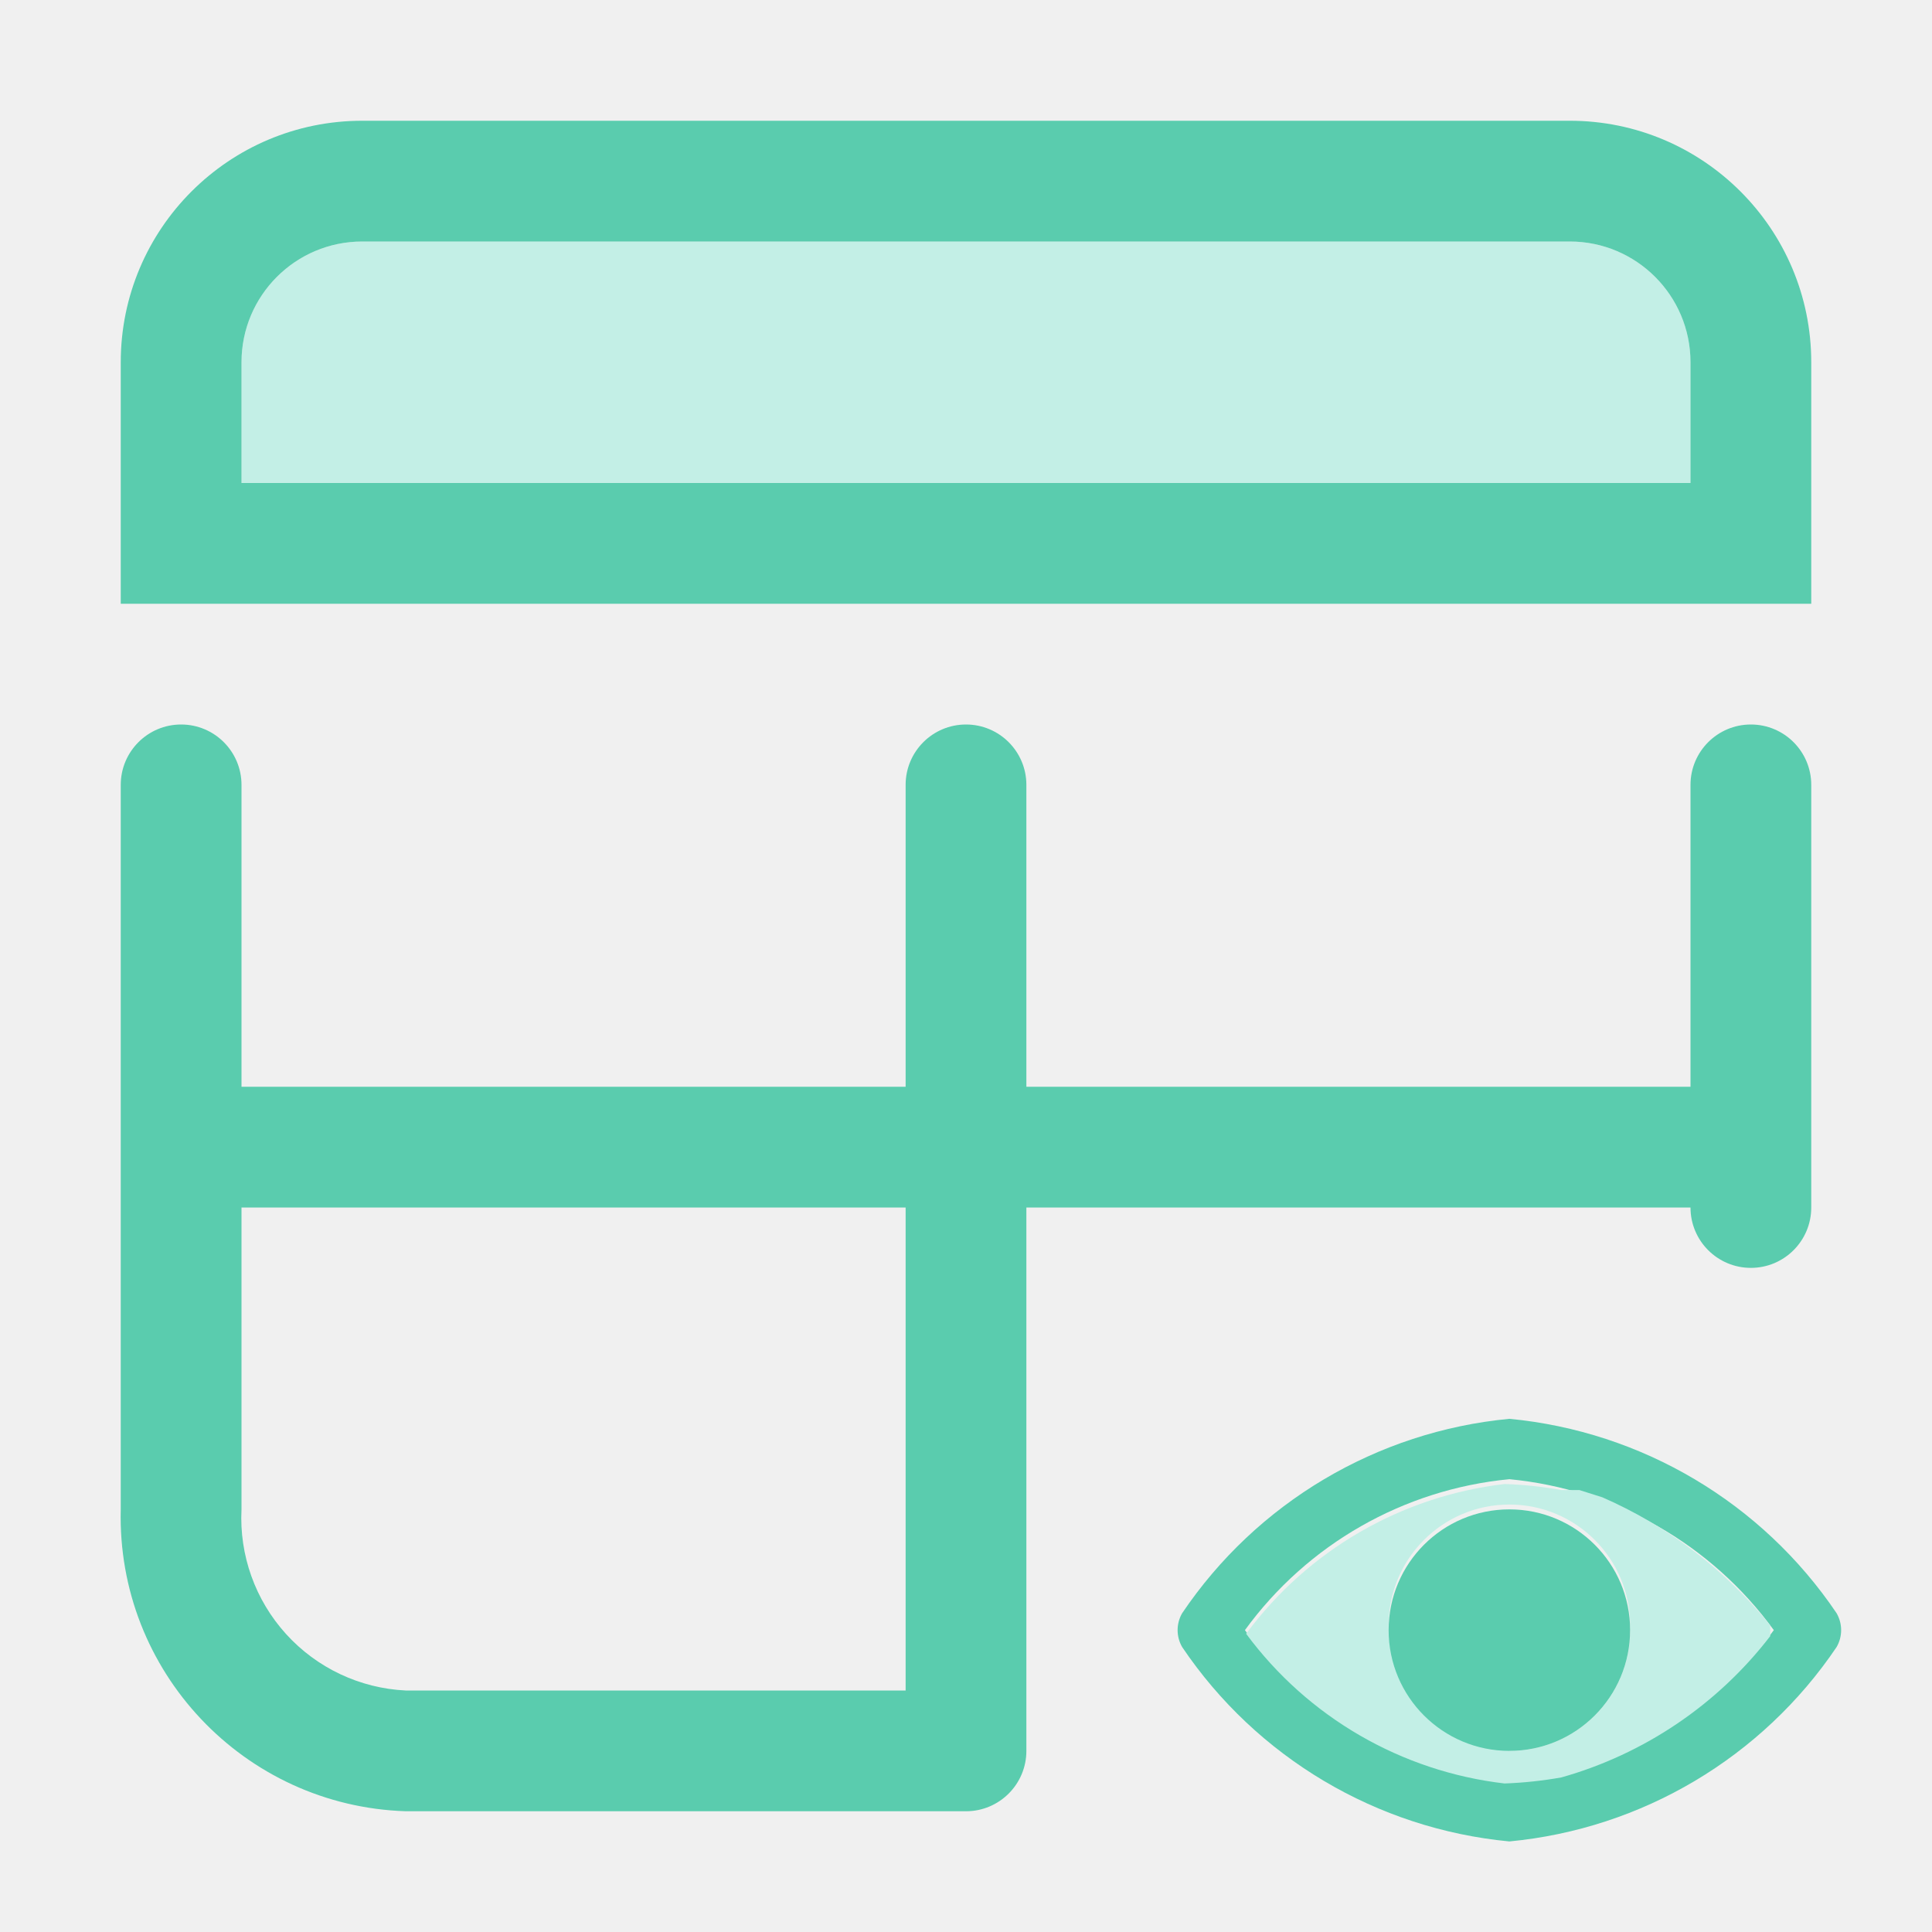
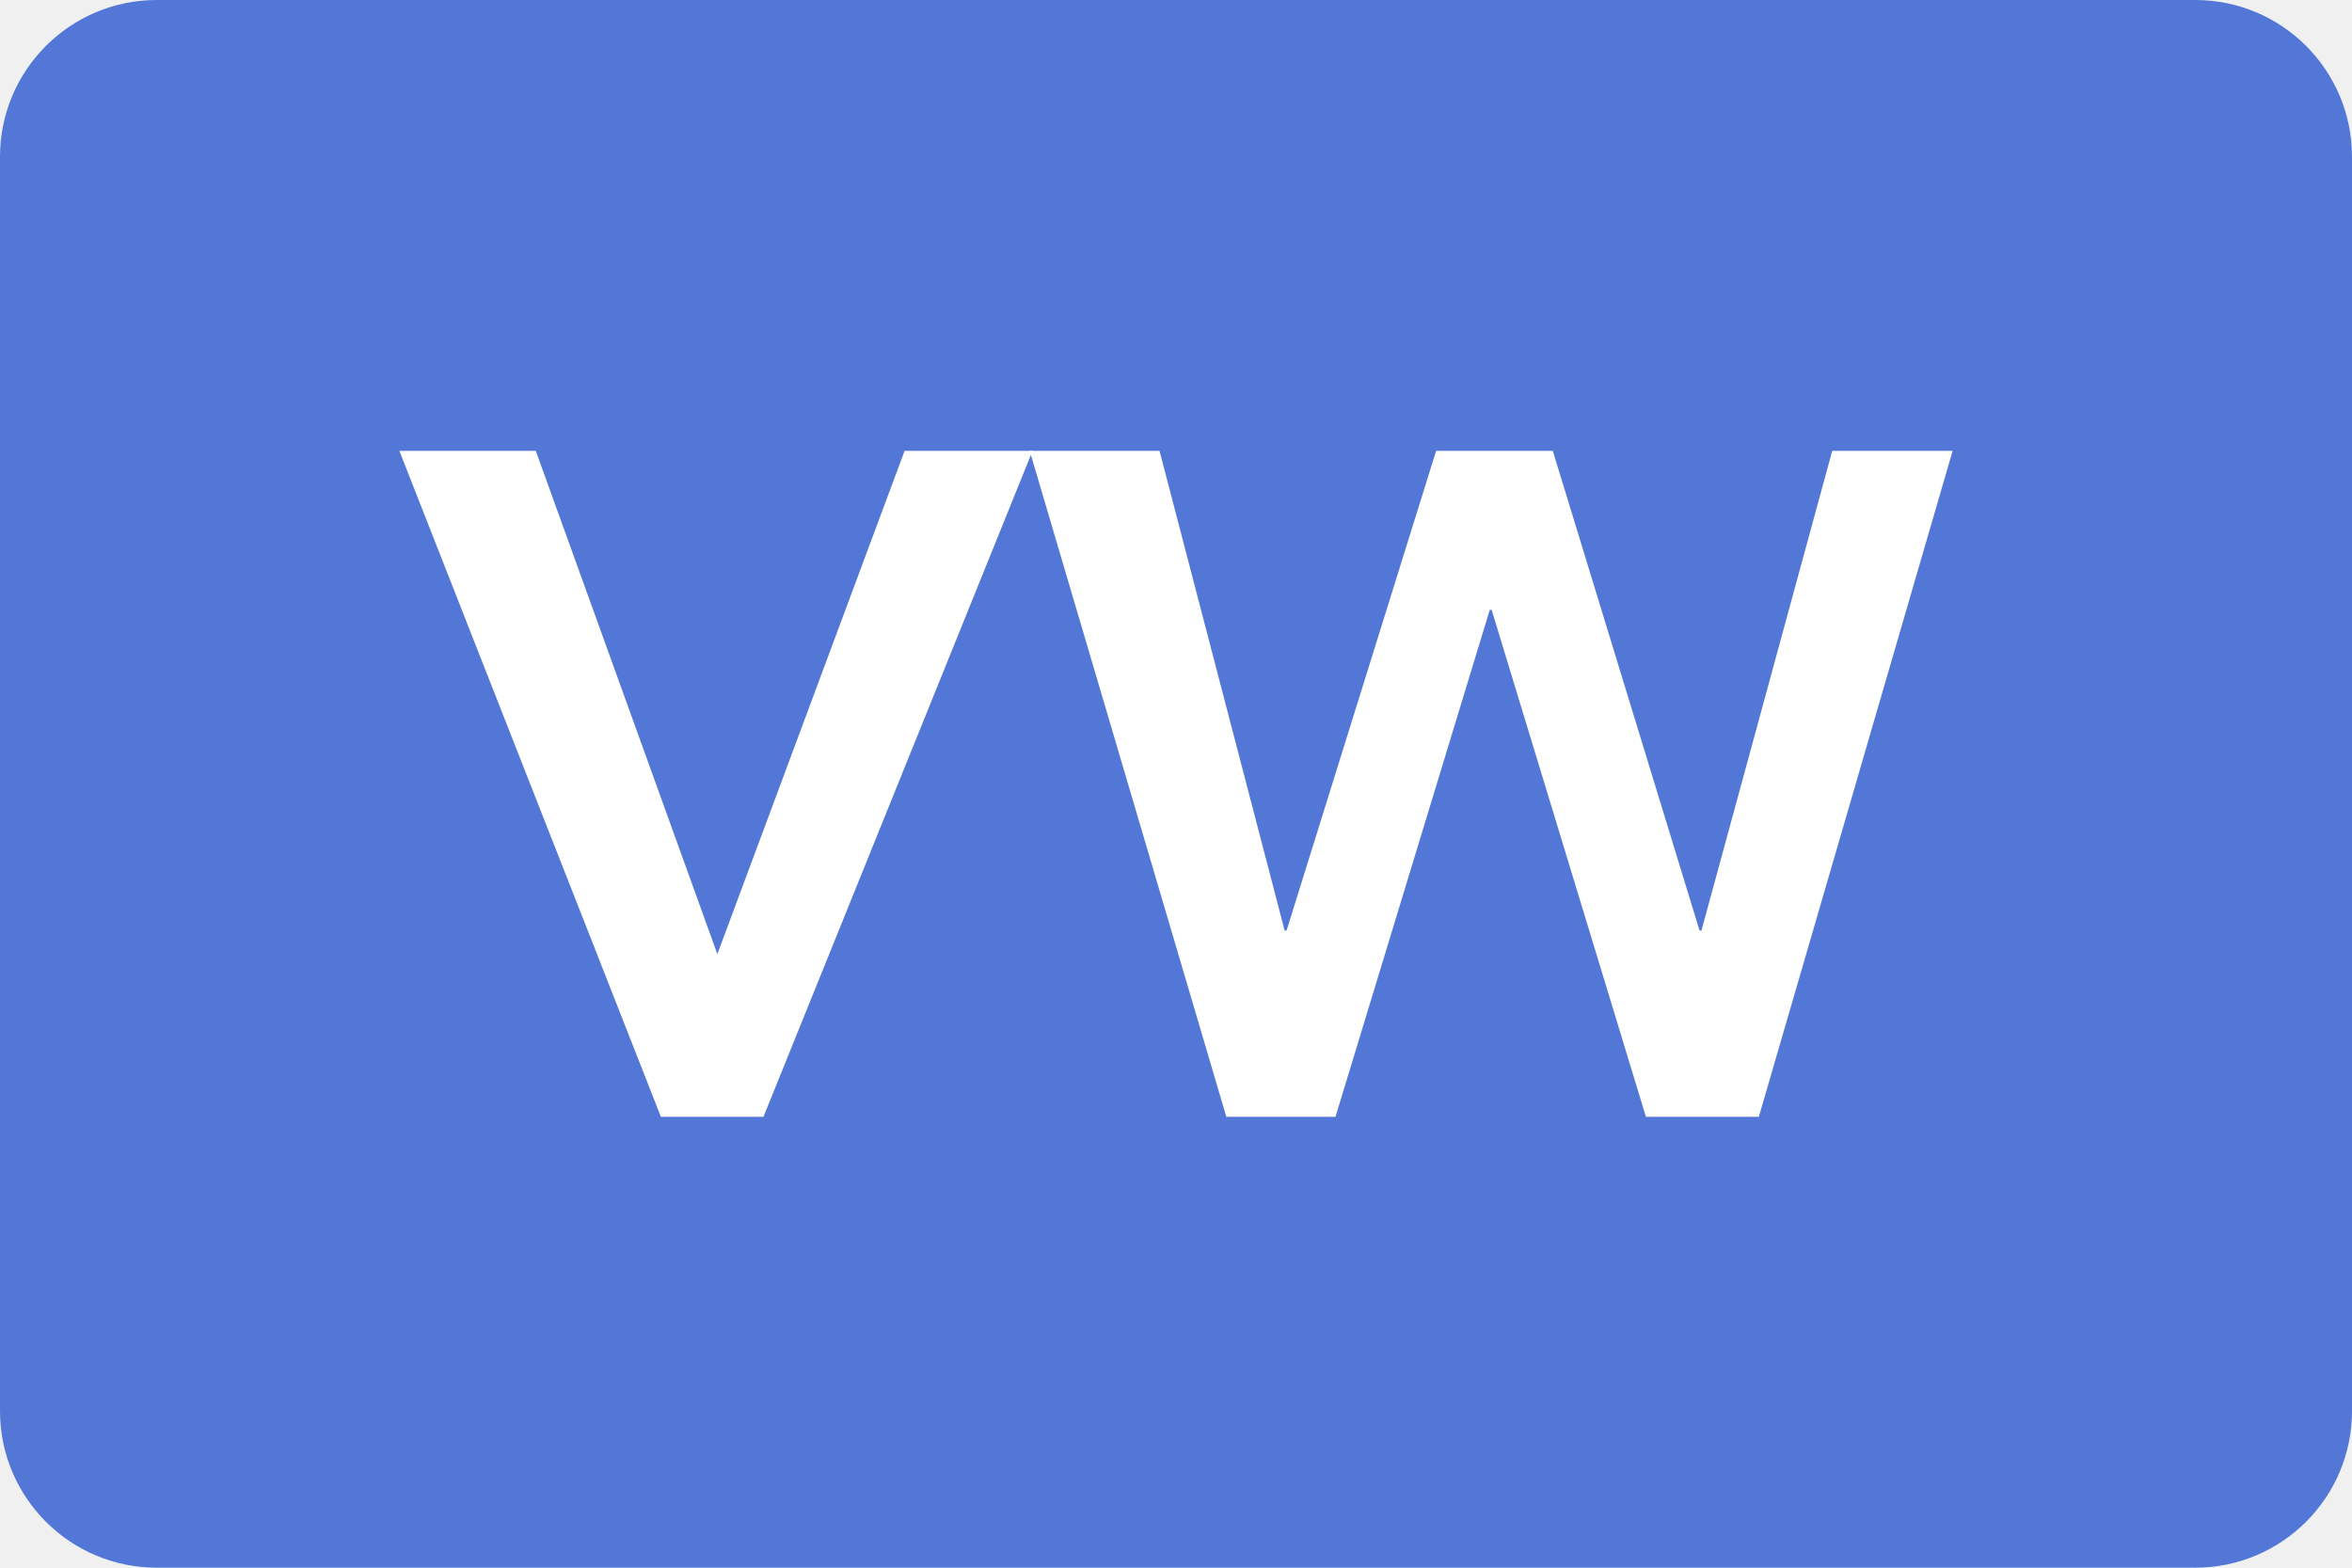
- <svg xmlns="http://www.w3.org/2000/svg" id="Layer_1" data-name="Layer 1" viewBox="0 0 16 16">
-   <g id="View">
-     <rect id="Transparent_path" data-name="Transparent path" width="16" height="16" style="fill:none" />
-     <path d="M2,4V3A1,1,0,0,1,3,2H13a1,1,0,0,1,1,1V4A0,0,0,0,1,14,4H2.05A0,0,0,0,1,2,4Z" style="fill:#c3efe6" />
-     <path d="M13,2a1,1,0,0,1,1,1V4H2V3A1,1,0,0,1,3,2H13m0-1H3A2,2,0,0,0,1,3V5H15V3a2,2,0,0,0-2-2Z" style="fill:#5accae" />
-     <path d="M14.5,6a.5.5,0,0,0-.5.5V9H8.5V6.5a.5.5,0,0,0-1,0V9H2V6.5a.5.5,0,0,0-1,0v6A2.44,2.44,0,0,0,3.36,15H8a.5.5,0,0,0,.5-.5V10H14a.5.5,0,0,0,1,0V6.5A.5.5,0,0,0,14.5,6Zm-7,8H3.36A1.43,1.43,0,0,1,2,12.5V10H7.5Z" style="fill:#5accae" />
-     <path d="M12.5,15.25a3.69,3.69,0,0,1-2.71-1.61.28.28,0,0,1,0-.28,3.69,3.69,0,0,1,2.71-1.61,3.69,3.69,0,0,1,2.71,1.61.28.28,0,0,1,0,.28A3.69,3.69,0,0,1,12.5,15.25ZM10.31,13.5a3.07,3.07,0,0,0,2.19,1.25,3.07,3.07,0,0,0,2.19-1.25,3.07,3.07,0,0,0-2.19-1.25A3.07,3.07,0,0,0,10.31,13.5Z" style="fill:#5accae" />
-     <path d="M14.66,13.46a3.68,3.68,0,0,0-1.39-1.06l-.19-.06-.15,0a3.23,3.23,0,0,0-.47-.05,3.11,3.11,0,0,0-2.14,1.24h0a3.11,3.11,0,0,0,2.14,1.24,3.39,3.39,0,0,0,.47-.05,3.32,3.32,0,0,0,1.73-1.17l0,0Zm-2.16,1a1,1,0,1,1,1-1A1,1,0,0,1,12.5,14.5Z" style="fill:#c3efe6" />
-     <circle cx="12.5" cy="13.5" r="1" style="fill:#5accae" />
-   </g>
+ <svg xmlns="http://www.w3.org/2000/svg" viewBox="0 0 30 20" fill="none">
+   <path d="M0 2C0 0.895 0.895 0 2 0H28C29.105 0 30 0.895 30 2V18C30 19.105 29.105 20 28 20H2C0.895 20 0 19.105 0 18V2Z" fill="#5277D7" />
+   <path d="M5.094 5.752L8.43 14.248H9.738L13.17 5.752H11.538L9.15 12.172L6.834 5.752H5.094Z" fill="white" />
+   <path d="M13.134 5.752L15.642 14.248H17.034L19.002 7.78H19.026L20.994 14.248H22.434L24.906 5.752H23.37L21.702 11.872H21.678L19.806 5.752H18.318L16.41 11.872H16.386L14.79 5.752H13.134Z" fill="white" />
</svg>
